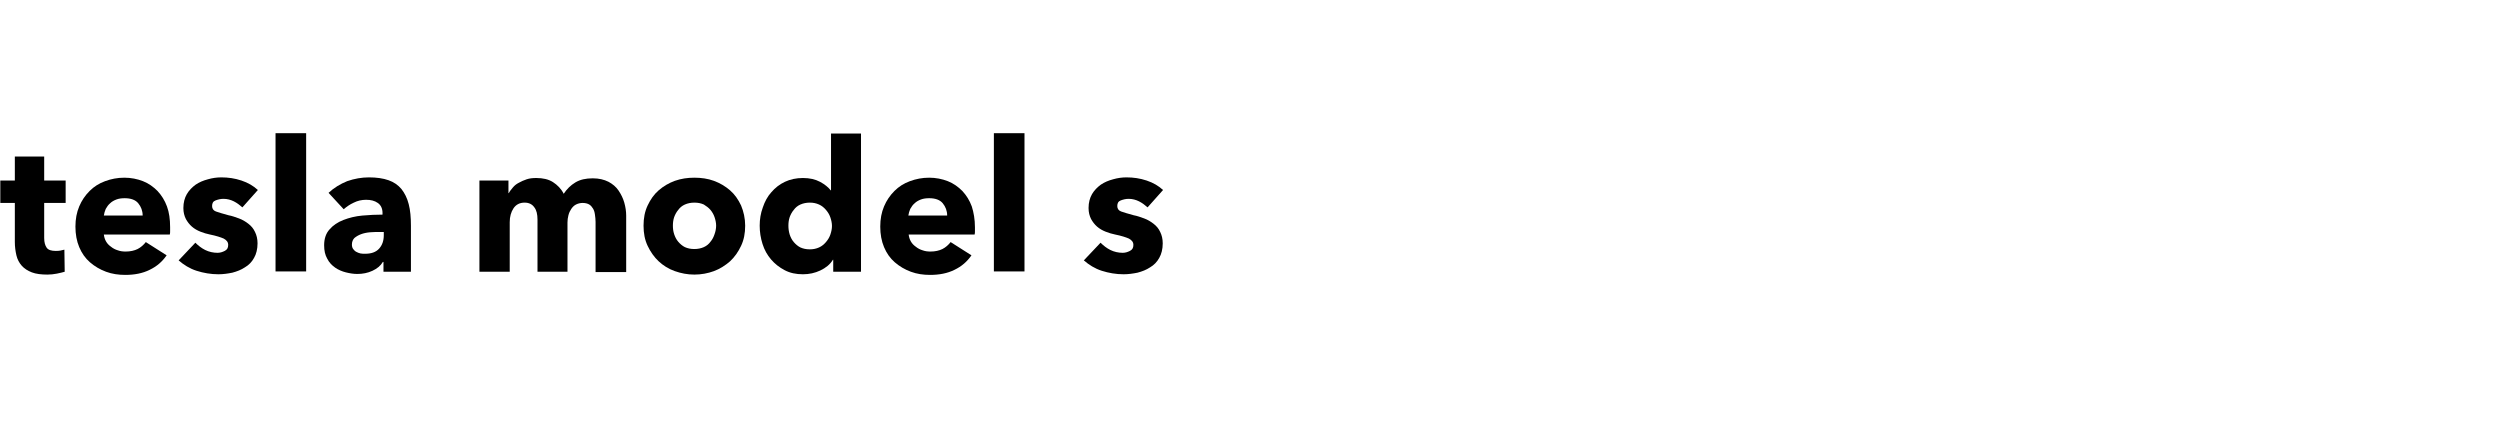
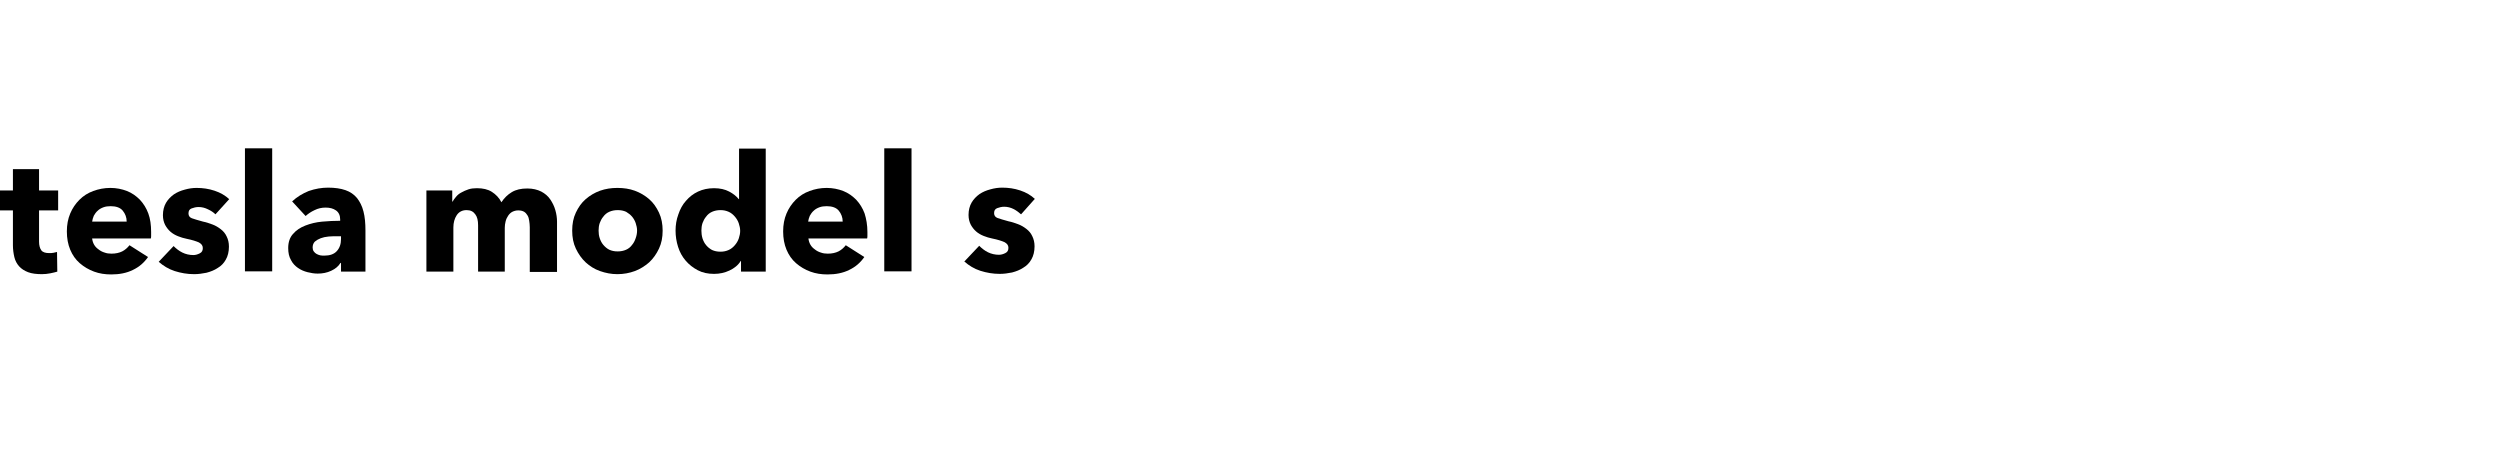
- <svg xmlns="http://www.w3.org/2000/svg" version="1.1" id="svg110" x="0px" y="0px" viewBox="0 0 792.1 138.8" style="enable-background:new 0 0 792.1 138.8;" xml:space="preserve">
+ <svg xmlns="http://www.w3.org/2000/svg" version="1.1" id="svg110" x="0px" y="0px" viewBox="0 0 890 160" style="enable-background:new 0 0 890 160;" xml:space="preserve">
  <style type="text/css">
	.st0{enable-background:new    ;}
</style>
  <g class="st0">
-     <path d="M14,64.3v11.1c0,1.4,0.3,2.4,0.8,3.1s1.5,1,2.8,1c0.5,0,1,0,1.5-0.1c0.5-0.1,1-0.2,1.3-0.3l0.1,7c-0.7,0.2-1.5,0.4-2.5,0.6   c-1,0.2-2,0.3-3,0.3c-1.9,0-3.6-0.2-4.9-0.7c-1.3-0.5-2.4-1.2-3.2-2.1c-0.8-0.9-1.4-2-1.7-3.3c-0.3-1.3-0.5-2.7-0.5-4.2V64.3H0.1   v-7.1h4.6v-7.6H14v7.6h6.8v7.1H14z" />
-     <path d="M53.9,72c0,0.4,0,0.8,0,1.2s0,0.8-0.1,1.1H32.9c0.1,0.8,0.3,1.5,0.7,2.2c0.4,0.7,0.9,1.2,1.6,1.7c0.6,0.5,1.4,0.9,2.1,1.1   c0.8,0.3,1.6,0.4,2.5,0.4c1.5,0,2.8-0.3,3.8-0.8s1.9-1.3,2.6-2.2l6.6,4.2c-1.4,2-3.1,3.5-5.4,4.6c-2.2,1.1-4.8,1.6-7.7,1.6   c-2.2,0-4.2-0.3-6.1-1c-1.9-0.7-3.6-1.7-5.1-3c-1.5-1.3-2.6-2.9-3.4-4.8c-0.8-1.9-1.2-4.1-1.2-6.5c0-2.4,0.4-4.5,1.2-6.4   s1.9-3.5,3.3-4.9s3-2.4,4.9-3.1c1.9-0.7,3.9-1.1,6.1-1.1c2.1,0,4.1,0.4,5.9,1.1c1.8,0.7,3.3,1.8,4.6,3.1c1.3,1.4,2.3,3,3,4.9   C53.6,67.3,53.9,69.5,53.9,72z M45.2,68.3c0-1.5-0.5-2.8-1.4-3.9c-0.9-1.1-2.4-1.6-4.3-1.6c-0.9,0-1.8,0.1-2.6,0.4   c-0.8,0.3-1.5,0.7-2,1.2c-0.6,0.5-1,1.1-1.4,1.8c-0.3,0.7-0.5,1.4-0.6,2.1H45.2z" />
-     <path d="M76.8,65.7c-0.8-0.7-1.7-1.4-2.7-1.9c-1-0.5-2.1-0.8-3.3-0.8c-0.9,0-1.7,0.2-2.5,0.5c-0.8,0.3-1.1,0.9-1.1,1.8   c0,0.8,0.4,1.4,1.2,1.7c0.8,0.3,2.2,0.7,4,1.2c1.1,0.2,2.2,0.6,3.3,1s2.1,1,3,1.7c0.9,0.7,1.6,1.5,2.1,2.6c0.5,1,0.8,2.2,0.8,3.6   c0,1.8-0.4,3.4-1.1,4.6c-0.7,1.3-1.7,2.3-2.9,3c-1.2,0.8-2.5,1.3-4,1.7c-1.5,0.3-2.9,0.5-4.4,0.5c-2.4,0-4.7-0.4-6.9-1.1   s-4.1-1.9-5.7-3.3l5.3-5.6c0.9,0.9,1.9,1.7,3.1,2.3c1.2,0.6,2.6,0.9,3.9,0.9c0.8,0,1.5-0.2,2.3-0.6c0.8-0.4,1.1-1,1.1-1.9   c0-0.9-0.5-1.5-1.4-2c-0.9-0.4-2.4-0.9-4.4-1.3c-1-0.2-2-0.5-3-0.9c-1-0.4-1.9-0.9-2.7-1.6c-0.8-0.7-1.4-1.5-1.9-2.4   c-0.5-1-0.8-2.1-0.8-3.5c0-1.7,0.4-3.2,1.1-4.4c0.7-1.2,1.7-2.2,2.8-3c1.2-0.8,2.4-1.3,3.9-1.7c1.4-0.4,2.8-0.6,4.2-0.6   c2.2,0,4.3,0.3,6.4,1c2.1,0.7,3.8,1.7,5.2,3L76.8,65.7z" />
-     <path d="M87.3,86.1V42.2H97v43.8H87.3z" />
-     <path d="M104.1,61.1c1.7-1.6,3.7-2.8,5.9-3.7c2.3-0.8,4.6-1.2,6.9-1.2c2.4,0,4.5,0.3,6.2,0.9c1.7,0.6,3,1.5,4.1,2.8   c1,1.3,1.8,2.8,2.3,4.8c0.5,1.9,0.7,4.2,0.7,6.8v14.6h-8.7V83h-0.2c-0.7,1.2-1.8,2.1-3.3,2.8c-1.5,0.7-3.1,1-4.8,1   c-1.2,0-2.4-0.2-3.6-0.5c-1.2-0.3-2.4-0.8-3.4-1.5c-1-0.7-1.9-1.6-2.5-2.8c-0.7-1.2-1-2.6-1-4.3c0-2.1,0.6-3.8,1.7-5   c1.1-1.3,2.6-2.3,4.4-3c1.8-0.7,3.8-1.2,6-1.4s4.4-0.3,6.4-0.3v-0.5c0-1.4-0.5-2.5-1.5-3.2c-1-0.7-2.2-1-3.7-1   c-1.4,0-2.7,0.3-3.9,0.9c-1.3,0.6-2.3,1.3-3.2,2.1L104.1,61.1z M121.6,73.5h-1.2c-1,0-2.1,0-3.2,0.1c-1.1,0.1-2,0.3-2.8,0.6   c-0.8,0.3-1.5,0.7-2.1,1.2c-0.5,0.5-0.8,1.2-0.8,2.1c0,0.5,0.1,1,0.4,1.4c0.3,0.4,0.6,0.7,1,0.9c0.4,0.2,0.8,0.4,1.3,0.5   c0.5,0.1,1,0.1,1.5,0.1c1.9,0,3.4-0.5,4.4-1.6c1-1.1,1.5-2.5,1.5-4.3V73.5z" />
-     <path d="M188.7,86.1V70.3c0-0.8-0.1-1.6-0.2-2.3c-0.1-0.8-0.3-1.4-0.6-1.9c-0.3-0.5-0.7-1-1.2-1.3c-0.5-0.3-1.2-0.5-2.1-0.5   c-0.8,0-1.5,0.2-2.1,0.5c-0.6,0.3-1.1,0.8-1.5,1.4c-0.4,0.6-0.7,1.2-0.9,2c-0.2,0.8-0.3,1.5-0.3,2.3v15.6h-9.5V69.6   c0-1.7-0.3-3-1-3.9c-0.7-1-1.7-1.5-3.1-1.5c-1.5,0-2.7,0.6-3.5,1.8c-0.8,1.2-1.2,2.7-1.2,4.4v15.7h-9.6V57.2h9.2v4h0.1   c0.3-0.6,0.8-1.2,1.3-1.8s1.1-1.1,1.9-1.5c0.7-0.4,1.6-0.8,2.5-1.1c0.9-0.3,1.9-0.4,3-0.4c2.1,0,3.9,0.4,5.3,1.3s2.6,2.1,3.4,3.7   c1-1.5,2.2-2.7,3.7-3.6c1.5-0.9,3.3-1.3,5.5-1.3c2,0,3.6,0.4,5,1.1c1.3,0.7,2.4,1.6,3.2,2.8s1.4,2.4,1.8,3.8   c0.4,1.4,0.6,2.8,0.6,4.1v17.9H188.7z" />
-     <path d="M236.1,71.5c0,2.4-0.4,4.5-1.3,6.4c-0.9,1.9-2,3.5-3.5,4.9c-1.5,1.3-3.2,2.4-5.1,3.1c-1.9,0.7-4,1.1-6.2,1.1   c-2.2,0-4.2-0.4-6.2-1.1c-2-0.7-3.7-1.8-5.1-3.1c-1.4-1.3-2.6-3-3.5-4.9c-0.9-1.9-1.3-4-1.3-6.4c0-2.4,0.4-4.5,1.3-6.4   c0.9-1.9,2-3.5,3.5-4.8c1.5-1.3,3.2-2.3,5.1-3c2-0.7,4-1,6.2-1c2.2,0,4.3,0.3,6.2,1c1.9,0.7,3.6,1.7,5.1,3c1.5,1.3,2.6,2.9,3.5,4.8   C235.6,67,236.1,69.2,236.1,71.5z M226.9,71.5c0-0.9-0.2-1.8-0.5-2.7c-0.3-0.9-0.8-1.7-1.3-2.3c-0.6-0.7-1.3-1.2-2.1-1.7   c-0.9-0.4-1.8-0.6-3-0.6c-1.1,0-2.1,0.2-3,0.6c-0.9,0.4-1.6,1-2.1,1.7c-0.6,0.7-1,1.5-1.3,2.3c-0.3,0.9-0.4,1.8-0.4,2.7   c0,0.9,0.1,1.8,0.4,2.7c0.3,0.9,0.7,1.7,1.3,2.4c0.6,0.7,1.3,1.3,2.1,1.7c0.9,0.4,1.8,0.6,3,0.6c1.1,0,2.1-0.2,3-0.6   c0.9-0.4,1.6-1,2.1-1.7c0.6-0.7,1-1.5,1.3-2.4C226.7,73.4,226.9,72.4,226.9,71.5z" />
-     <path d="M264,86.1v-3.8h-0.1c-0.9,1.5-2.3,2.6-4,3.4c-1.7,0.8-3.5,1.2-5.5,1.2c-2.2,0-4.1-0.4-5.8-1.3c-1.7-0.9-3.1-2-4.3-3.4   c-1.2-1.4-2.1-3-2.7-4.9c-0.6-1.9-0.9-3.8-0.9-5.8c0-2,0.3-3.9,1-5.8c0.6-1.8,1.5-3.5,2.7-4.8c1.2-1.4,2.6-2.5,4.3-3.3   c1.7-0.8,3.6-1.2,5.7-1.2c2.1,0,3.9,0.4,5.4,1.2c1.5,0.8,2.6,1.7,3.4,2.7h0.1v-18h9.5v43.8H264z M263.6,71.6c0-0.9-0.2-1.8-0.5-2.7   c-0.3-0.9-0.8-1.7-1.4-2.4c-0.6-0.7-1.3-1.3-2.2-1.7c-0.9-0.4-1.8-0.6-2.9-0.6c-1.1,0-2.1,0.2-3,0.6c-0.9,0.4-1.6,1-2.1,1.7   c-0.6,0.7-1,1.5-1.3,2.3c-0.3,0.9-0.4,1.8-0.4,2.7c0,0.9,0.1,1.8,0.4,2.8c0.3,0.9,0.7,1.7,1.3,2.4c0.6,0.7,1.3,1.3,2.1,1.7   c0.9,0.4,1.8,0.6,3,0.6c1.1,0,2-0.2,2.9-0.6c0.9-0.4,1.6-1,2.2-1.7c0.6-0.7,1.1-1.5,1.4-2.4C263.4,73.4,263.6,72.5,263.6,71.6z" />
-     <path d="M308.9,72c0,0.4,0,0.8,0,1.2s0,0.8-0.1,1.1h-20.9c0.1,0.8,0.3,1.5,0.7,2.2c0.4,0.7,0.9,1.2,1.6,1.7   c0.6,0.5,1.4,0.9,2.1,1.1c0.8,0.3,1.6,0.4,2.5,0.4c1.5,0,2.8-0.3,3.8-0.8s1.9-1.3,2.6-2.2l6.6,4.2c-1.4,2-3.1,3.5-5.4,4.6   c-2.2,1.1-4.8,1.6-7.7,1.6c-2.2,0-4.2-0.3-6.1-1c-1.9-0.7-3.6-1.7-5.1-3c-1.5-1.3-2.6-2.9-3.4-4.8c-0.8-1.9-1.2-4.1-1.2-6.5   c0-2.4,0.4-4.5,1.2-6.4s1.9-3.5,3.3-4.9s3-2.4,4.9-3.1c1.9-0.7,3.9-1.1,6.1-1.1c2.1,0,4.1,0.4,5.9,1.1c1.8,0.7,3.3,1.8,4.6,3.1   c1.3,1.4,2.3,3,3,4.9C308.5,67.3,308.9,69.5,308.9,72z M300.1,68.3c0-1.5-0.5-2.8-1.4-3.9c-0.9-1.1-2.4-1.6-4.3-1.6   c-0.9,0-1.8,0.1-2.6,0.4c-0.8,0.3-1.5,0.7-2,1.2c-0.6,0.5-1,1.1-1.4,1.8c-0.3,0.7-0.5,1.4-0.6,2.1H300.1z" />
-     <path d="M314.9,86.1V42.2h9.7v43.8H314.9z" />
-     <path d="M363.6,65.7c-0.8-0.7-1.7-1.4-2.7-1.9c-1-0.5-2.1-0.8-3.3-0.8c-0.9,0-1.7,0.2-2.5,0.5c-0.8,0.3-1.1,0.9-1.1,1.8   c0,0.8,0.4,1.4,1.2,1.7c0.8,0.3,2.2,0.7,4,1.2c1.1,0.2,2.2,0.6,3.3,1s2.1,1,3,1.7c0.9,0.7,1.6,1.5,2.1,2.6c0.5,1,0.8,2.2,0.8,3.6   c0,1.8-0.4,3.4-1.1,4.6c-0.7,1.3-1.7,2.3-2.9,3c-1.2,0.8-2.5,1.3-4,1.7c-1.5,0.3-2.9,0.5-4.4,0.5c-2.4,0-4.7-0.4-6.9-1.1   s-4.1-1.9-5.7-3.3l5.3-5.6c0.9,0.9,1.9,1.7,3.1,2.3c1.2,0.6,2.6,0.9,3.9,0.9c0.8,0,1.5-0.2,2.3-0.6c0.8-0.4,1.1-1,1.1-1.9   c0-0.9-0.5-1.5-1.4-2c-0.9-0.4-2.4-0.9-4.4-1.3c-1-0.2-2-0.5-3-0.9c-1-0.4-1.9-0.9-2.7-1.6c-0.8-0.7-1.4-1.5-1.9-2.4   c-0.5-1-0.8-2.1-0.8-3.5c0-1.7,0.4-3.2,1.1-4.4c0.7-1.2,1.7-2.2,2.8-3c1.2-0.8,2.4-1.3,3.9-1.7c1.4-0.4,2.8-0.6,4.2-0.6   c2.2,0,4.3,0.3,6.4,1c2.1,0.7,3.8,1.7,5.2,3L363.6,65.7z" />
+     <path d="M13.9,74.9v11.1c0,1.4,0.3,2.4,0.8,3.1s1.5,1,2.8,1c0.5,0,1,0,1.5-0.1c0.5-0.1,1-0.2,1.3-0.3l0.1,7   c-0.7,0.2-1.5,0.4-2.5,0.6c-1,0.2-2,0.3-3,0.3c-1.9,0-3.6-0.2-4.9-0.7c-1.3-0.5-2.4-1.2-3.2-2.1c-0.8-0.9-1.4-2-1.7-3.3   c-0.3-1.3-0.5-2.7-0.5-4.2V74.9H0v-7.1h4.6v-7.6h9.3v7.6h6.8v7.1H13.9z" />
+     <path d="M53.8,82.6c0,0.4,0,0.8,0,1.2s0,0.8-0.1,1.1H32.8c0.1,0.8,0.3,1.5,0.7,2.2c0.4,0.7,0.9,1.2,1.6,1.7   c0.6,0.5,1.4,0.9,2.1,1.1c0.8,0.3,1.6,0.4,2.5,0.4c1.5,0,2.8-0.3,3.8-0.8s1.9-1.3,2.6-2.2l6.6,4.2c-1.4,2-3.1,3.5-5.4,4.6   c-2.2,1.1-4.8,1.6-7.7,1.6c-2.2,0-4.2-0.3-6.1-1c-1.9-0.7-3.6-1.7-5.1-3c-1.5-1.3-2.6-2.9-3.4-4.8c-0.8-1.9-1.2-4.1-1.2-6.5   c0-2.4,0.4-4.5,1.2-6.4s1.9-3.5,3.3-4.9s3-2.4,4.9-3.1c1.9-0.7,3.9-1.1,6.1-1.1c2.1,0,4.1,0.4,5.9,1.1c1.8,0.7,3.3,1.8,4.6,3.1   c1.3,1.4,2.3,3,3,4.9C53.5,77.9,53.8,80.1,53.8,82.6z M45.1,78.9c0-1.5-0.5-2.8-1.4-3.9c-0.9-1.1-2.4-1.6-4.3-1.6   c-0.9,0-1.8,0.1-2.6,0.4c-0.8,0.3-1.5,0.7-2,1.2c-0.6,0.5-1,1.1-1.4,1.8c-0.3,0.7-0.5,1.4-0.6,2.1H45.1z" />
+     <path d="M76.7,76.3C76,75.6,75.1,75,74,74.5c-1-0.5-2.1-0.8-3.3-0.8c-0.9,0-1.7,0.2-2.5,0.5c-0.8,0.3-1.1,0.9-1.1,1.8   c0,0.8,0.4,1.4,1.2,1.7c0.8,0.3,2.2,0.7,4,1.2c1.1,0.2,2.2,0.6,3.3,1s2.1,1,3,1.7c0.9,0.7,1.6,1.5,2.1,2.6c0.5,1,0.8,2.2,0.8,3.6   c0,1.8-0.4,3.4-1.1,4.6c-0.7,1.3-1.7,2.3-2.9,3c-1.2,0.8-2.5,1.3-4,1.7c-1.5,0.3-2.9,0.5-4.4,0.5c-2.4,0-4.7-0.4-6.9-1.1   s-4.1-1.9-5.7-3.3l5.3-5.6c0.9,0.9,1.9,1.7,3.1,2.3c1.2,0.6,2.6,0.9,3.9,0.9c0.8,0,1.5-0.2,2.3-0.6c0.8-0.4,1.1-1,1.1-1.9   c0-0.9-0.5-1.5-1.4-2c-0.9-0.4-2.4-0.9-4.4-1.3c-1-0.2-2-0.5-3-0.9c-1-0.4-1.9-0.9-2.7-1.6c-0.8-0.7-1.4-1.5-1.9-2.4   c-0.5-1-0.8-2.1-0.8-3.5c0-1.7,0.4-3.2,1.1-4.4c0.7-1.2,1.7-2.2,2.8-3c1.2-0.8,2.4-1.3,3.9-1.7c1.4-0.4,2.8-0.6,4.2-0.6   c2.2,0,4.3,0.3,6.4,1c2.1,0.7,3.8,1.7,5.2,3L76.7,76.3z" />
+     <path d="M87.2,96.7V52.8h9.7v43.8H87.2z" />
+     <path d="M104,71.7c1.7-1.6,3.7-2.8,5.9-3.7c2.3-0.8,4.6-1.2,6.9-1.2c2.4,0,4.5,0.3,6.2,0.9c1.7,0.6,3,1.5,4.1,2.8   c1,1.3,1.8,2.8,2.3,4.8c0.5,1.9,0.7,4.2,0.7,6.8v14.6h-8.7v-3.1h-0.2c-0.7,1.2-1.8,2.1-3.3,2.8c-1.5,0.7-3.1,1-4.8,1   c-1.2,0-2.4-0.2-3.6-0.5c-1.2-0.3-2.4-0.8-3.4-1.5c-1-0.7-1.9-1.6-2.5-2.8c-0.7-1.2-1-2.6-1-4.3c0-2.1,0.6-3.8,1.7-5   c1.1-1.3,2.6-2.3,4.4-3c1.8-0.7,3.8-1.2,6-1.4s4.4-0.3,6.4-0.3v-0.5c0-1.4-0.5-2.5-1.5-3.2c-1-0.7-2.2-1-3.7-1   c-1.4,0-2.7,0.3-3.9,0.9c-1.3,0.6-2.3,1.3-3.2,2.1L104,71.7z M121.4,84.1h-1.2c-1,0-2.1,0-3.2,0.1c-1.1,0.1-2,0.3-2.8,0.6   c-0.8,0.3-1.5,0.7-2.1,1.2c-0.5,0.5-0.8,1.2-0.8,2.1c0,0.5,0.1,1,0.4,1.4c0.3,0.4,0.6,0.7,1,0.9c0.4,0.2,0.8,0.4,1.3,0.5   c0.5,0.1,1,0.1,1.5,0.1c1.9,0,3.4-0.5,4.4-1.6c1-1.1,1.5-2.5,1.5-4.3V84.1z" />
+     <path d="M188.6,96.7V80.9c0-0.8-0.1-1.6-0.2-2.3c-0.1-0.8-0.3-1.4-0.6-1.9c-0.3-0.5-0.7-1-1.2-1.3c-0.5-0.3-1.2-0.5-2.1-0.5   c-0.8,0-1.5,0.2-2.1,0.5c-0.6,0.3-1.1,0.8-1.5,1.4c-0.4,0.6-0.7,1.2-0.9,2c-0.2,0.8-0.3,1.5-0.3,2.3v15.6h-9.5V80.2   c0-1.7-0.3-3-1-3.9c-0.7-1-1.7-1.5-3.1-1.5c-1.5,0-2.7,0.6-3.5,1.8c-0.8,1.2-1.2,2.7-1.2,4.4v15.7h-9.6V67.8h9.2v4h0.1   c0.3-0.6,0.8-1.2,1.3-1.8s1.1-1.1,1.9-1.5c0.7-0.4,1.6-0.8,2.5-1.1c0.9-0.3,1.9-0.4,3-0.4c2.1,0,3.9,0.4,5.3,1.3s2.6,2.1,3.4,3.7   c1-1.5,2.2-2.7,3.7-3.6c1.5-0.9,3.3-1.3,5.5-1.3c2,0,3.6,0.4,5,1.1c1.3,0.7,2.4,1.6,3.2,2.8s1.4,2.4,1.8,3.8   c0.4,1.4,0.6,2.8,0.6,4.1v17.9H188.6z" />
+     <path d="M235.9,82.1c0,2.4-0.4,4.5-1.3,6.4c-0.9,1.9-2,3.5-3.5,4.9c-1.5,1.3-3.2,2.4-5.1,3.1c-1.9,0.7-4,1.1-6.2,1.1   c-2.2,0-4.2-0.4-6.2-1.1c-2-0.7-3.7-1.8-5.1-3.1c-1.4-1.3-2.6-3-3.5-4.9c-0.9-1.9-1.3-4-1.3-6.4c0-2.4,0.4-4.5,1.3-6.4   c0.9-1.9,2-3.5,3.5-4.8c1.5-1.3,3.2-2.3,5.1-3c2-0.7,4-1,6.2-1c2.2,0,4.3,0.3,6.2,1c1.9,0.7,3.6,1.7,5.1,3c1.5,1.3,2.6,2.9,3.5,4.8   C235.5,77.6,235.9,79.8,235.9,82.1z M226.8,82.1c0-0.9-0.2-1.8-0.5-2.7c-0.3-0.9-0.8-1.7-1.3-2.3c-0.6-0.7-1.3-1.2-2.1-1.7   c-0.9-0.4-1.8-0.6-3-0.6c-1.1,0-2.1,0.2-3,0.6c-0.9,0.4-1.6,1-2.1,1.7c-0.6,0.7-1,1.5-1.3,2.3c-0.3,0.9-0.4,1.8-0.4,2.7   c0,0.9,0.1,1.8,0.4,2.7c0.3,0.9,0.7,1.7,1.3,2.4c0.6,0.7,1.3,1.3,2.1,1.7c0.9,0.4,1.8,0.6,3,0.6c1.1,0,2.1-0.2,3-0.6   c0.9-0.4,1.6-1,2.1-1.7c0.6-0.7,1-1.5,1.3-2.4C226.6,84,226.8,83,226.8,82.1z" />
+     <path d="M263.8,96.7v-3.8h-0.1c-0.9,1.5-2.3,2.6-4,3.4c-1.7,0.8-3.5,1.2-5.5,1.2c-2.2,0-4.1-0.4-5.8-1.3c-1.7-0.9-3.1-2-4.3-3.4   c-1.2-1.4-2.1-3-2.7-4.9c-0.6-1.9-0.9-3.8-0.9-5.8c0-2,0.3-3.9,1-5.8c0.6-1.8,1.5-3.5,2.7-4.8c1.2-1.4,2.6-2.5,4.3-3.3   c1.7-0.8,3.6-1.2,5.7-1.2c2.1,0,3.9,0.4,5.4,1.2c1.5,0.8,2.6,1.7,3.4,2.7h0.1v-18h9.5v43.8H263.8z M263.5,82.2   c0-0.9-0.2-1.8-0.5-2.7c-0.3-0.9-0.8-1.7-1.4-2.4c-0.6-0.7-1.3-1.3-2.2-1.7c-0.9-0.4-1.8-0.6-2.9-0.6c-1.1,0-2.1,0.2-3,0.6   c-0.9,0.4-1.6,1-2.1,1.7c-0.6,0.7-1,1.5-1.3,2.3c-0.3,0.9-0.4,1.8-0.4,2.7c0,0.9,0.1,1.8,0.4,2.8c0.3,0.9,0.7,1.7,1.3,2.4   c0.6,0.7,1.3,1.3,2.1,1.7c0.9,0.4,1.8,0.6,3,0.6c1.1,0,2-0.2,2.9-0.6c0.9-0.4,1.6-1,2.2-1.7c0.6-0.7,1.1-1.5,1.4-2.4   C263.3,84,263.5,83.1,263.5,82.2z" />
+     <path d="M308.8,82.6c0,0.4,0,0.8,0,1.2s0,0.8-0.1,1.1h-20.9c0.1,0.8,0.3,1.5,0.7,2.2c0.4,0.7,0.9,1.2,1.6,1.7   c0.6,0.5,1.4,0.9,2.1,1.1c0.8,0.3,1.6,0.4,2.5,0.4c1.5,0,2.8-0.3,3.8-0.8s1.9-1.3,2.6-2.2l6.6,4.2c-1.4,2-3.1,3.5-5.4,4.6   c-2.2,1.1-4.8,1.6-7.7,1.6c-2.2,0-4.2-0.3-6.1-1c-1.9-0.7-3.6-1.7-5.1-3c-1.5-1.3-2.6-2.9-3.4-4.8c-0.8-1.9-1.2-4.1-1.2-6.5   c0-2.4,0.4-4.5,1.2-6.4s1.9-3.5,3.3-4.9s3-2.4,4.9-3.1c1.9-0.7,3.9-1.1,6.1-1.1c2.1,0,4.1,0.4,5.9,1.1c1.8,0.7,3.3,1.8,4.6,3.1   c1.3,1.4,2.3,3,3,4.9C308.4,77.9,308.8,80.1,308.8,82.6z M300,78.9c0-1.5-0.5-2.8-1.4-3.9c-0.9-1.1-2.4-1.6-4.3-1.6   c-0.9,0-1.8,0.1-2.6,0.4c-0.8,0.3-1.5,0.7-2,1.2c-0.6,0.5-1,1.1-1.4,1.8c-0.3,0.7-0.5,1.4-0.6,2.1H300z" />
+     <path d="M314.8,96.7V52.8h9.7v43.8H314.8z" />
+     <path d="M363.5,76.3c-0.8-0.7-1.7-1.4-2.7-1.9c-1-0.5-2.1-0.8-3.3-0.8c-0.9,0-1.7,0.2-2.5,0.5c-0.8,0.3-1.1,0.9-1.1,1.8   c0,0.8,0.4,1.4,1.2,1.7c0.8,0.3,2.2,0.7,4,1.2c1.1,0.2,2.2,0.6,3.3,1s2.1,1,3,1.7c0.9,0.7,1.6,1.5,2.1,2.6c0.5,1,0.8,2.2,0.8,3.6   c0,1.8-0.4,3.4-1.1,4.6c-0.7,1.3-1.7,2.3-2.9,3c-1.2,0.8-2.5,1.3-4,1.7c-1.5,0.3-2.9,0.5-4.4,0.5c-2.4,0-4.7-0.4-6.9-1.1   s-4.1-1.9-5.7-3.3l5.3-5.6c0.9,0.9,1.9,1.7,3.1,2.3c1.2,0.6,2.6,0.9,3.9,0.9c0.8,0,1.5-0.2,2.3-0.6c0.8-0.4,1.1-1,1.1-1.9   c0-0.9-0.5-1.5-1.4-2c-0.9-0.4-2.4-0.9-4.4-1.3c-1-0.2-2-0.5-3-0.9c-1-0.4-1.9-0.9-2.7-1.6c-0.8-0.7-1.4-1.5-1.9-2.4   c-0.5-1-0.8-2.1-0.8-3.5c0-1.7,0.4-3.2,1.1-4.4c0.7-1.2,1.7-2.2,2.8-3c1.2-0.8,2.4-1.3,3.9-1.7c1.4-0.4,2.8-0.6,4.2-0.6   c2.2,0,4.3,0.3,6.4,1c2.1,0.7,3.8,1.7,5.2,3L363.5,76.3z" />
  </g>
</svg>
